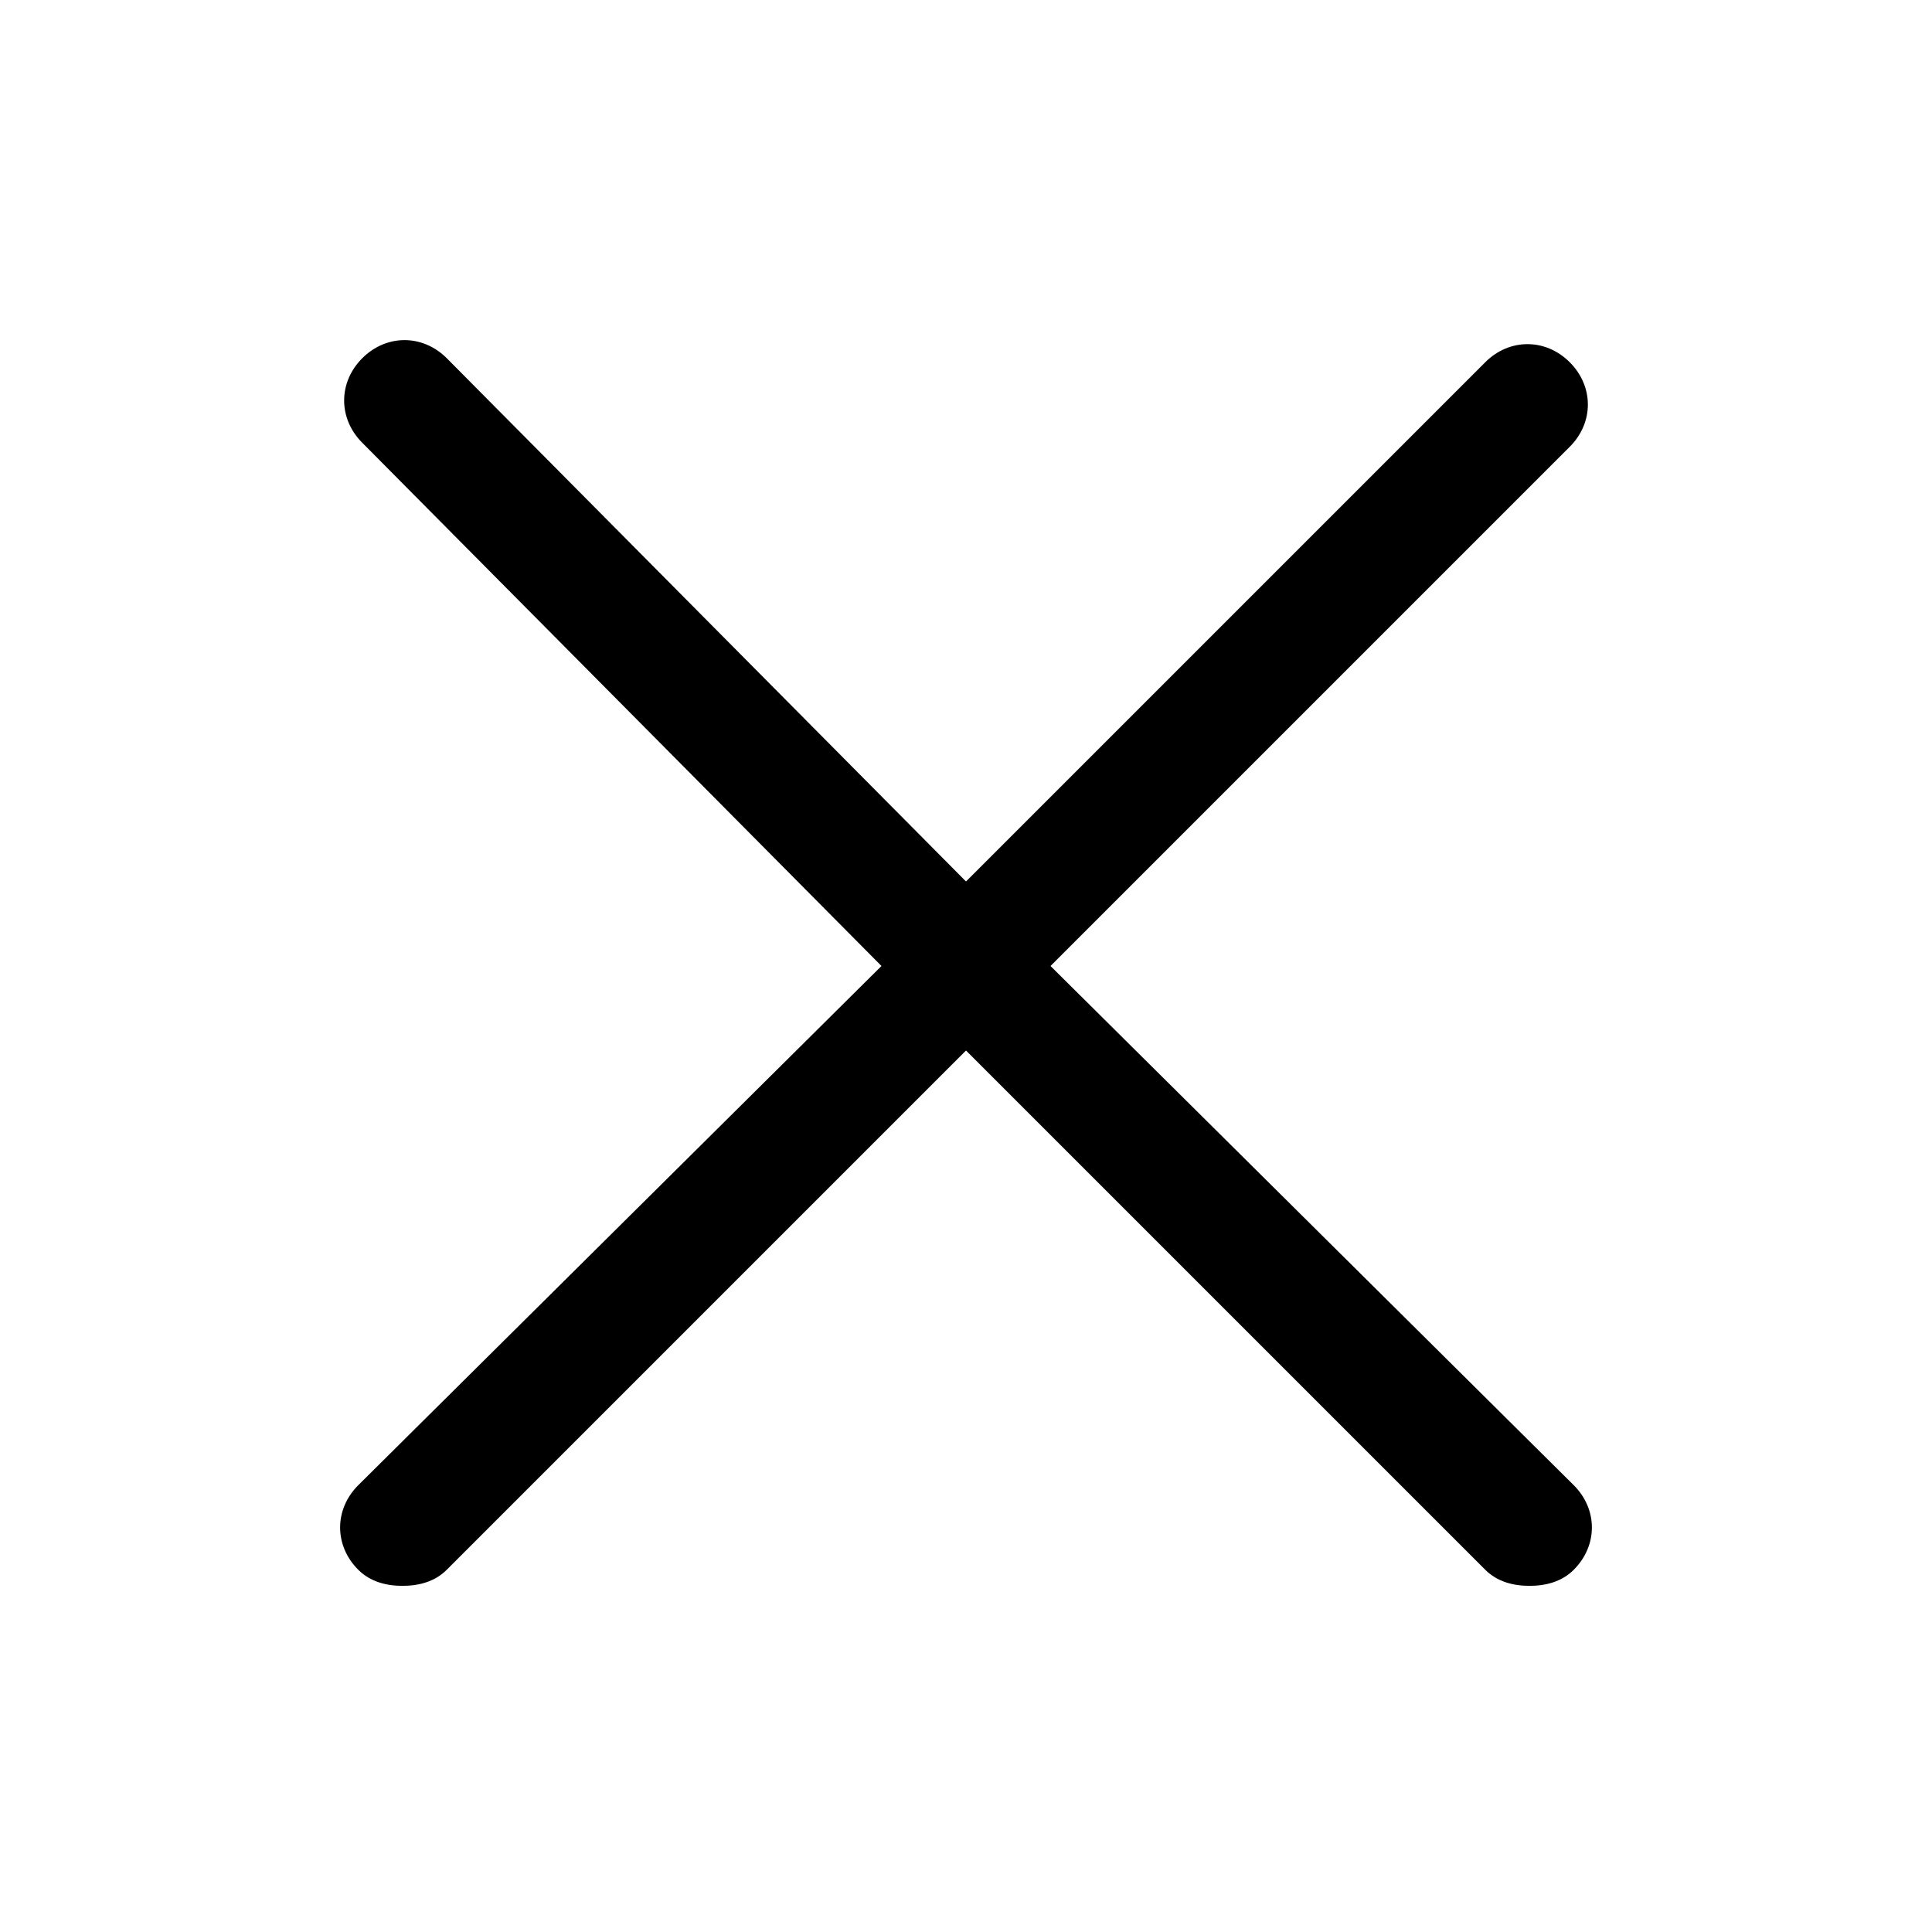
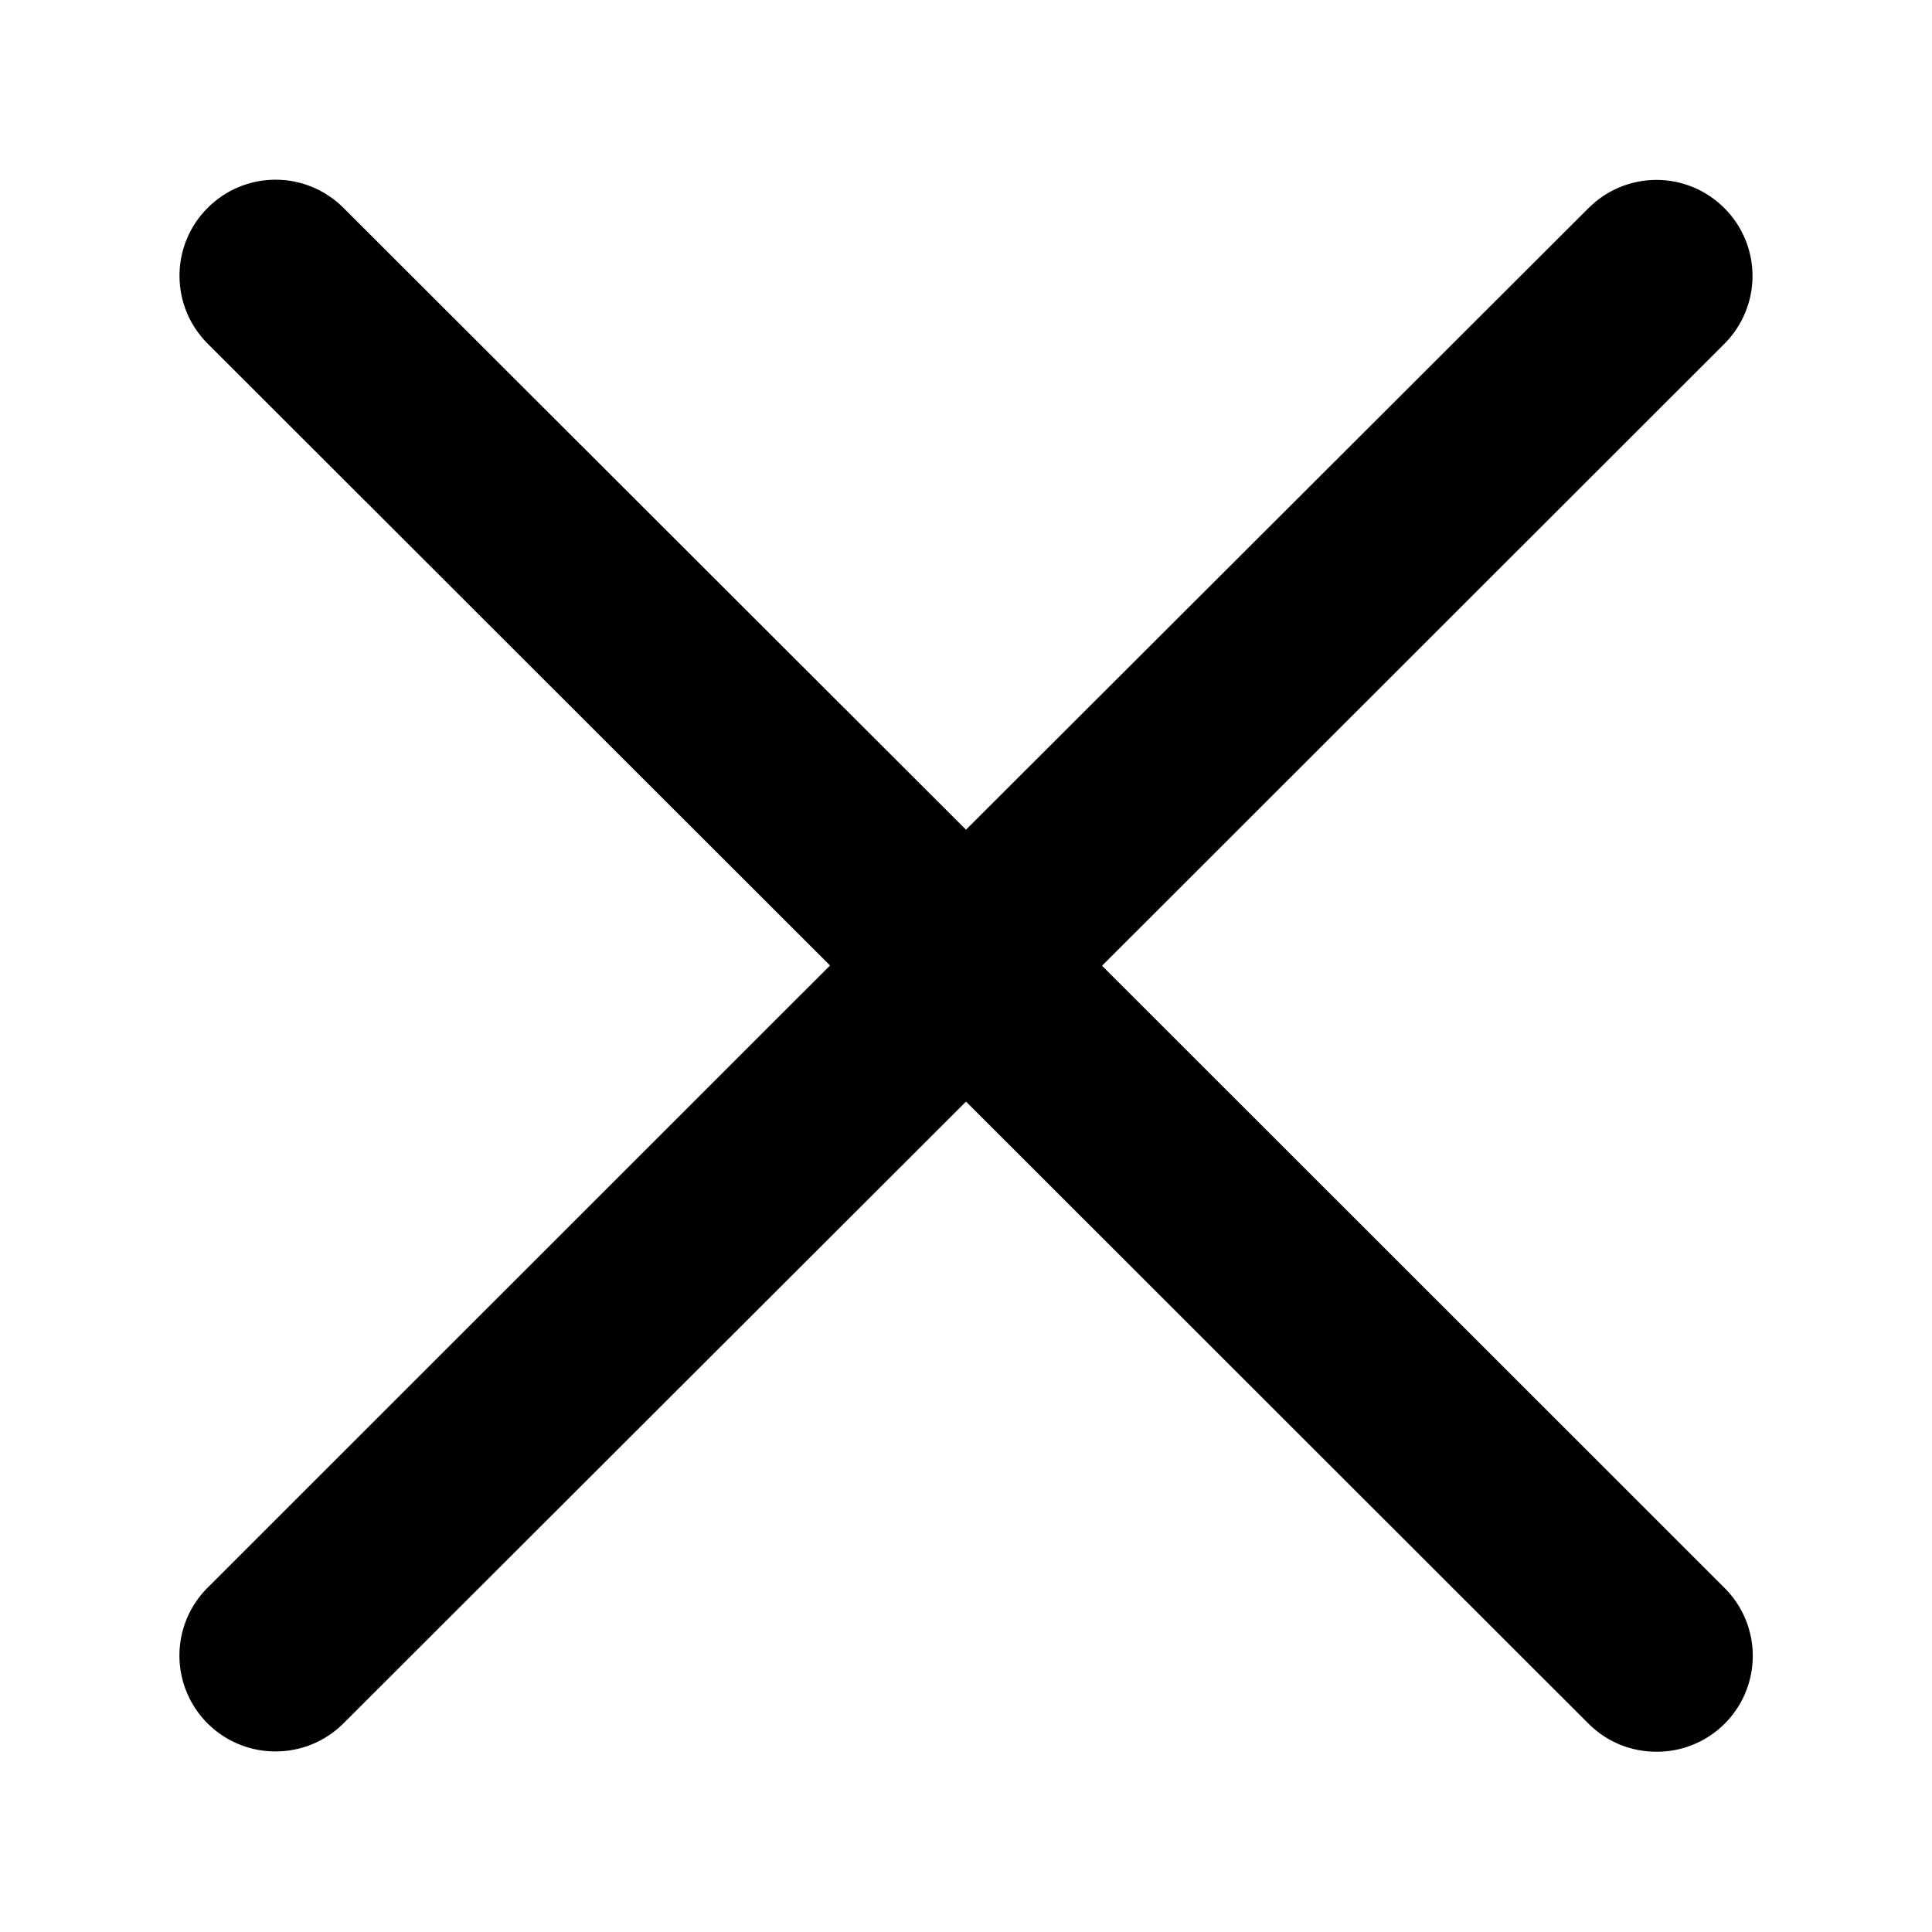
- <svg xmlns="http://www.w3.org/2000/svg" class="icon" viewBox="0 0 1024 1024" width="200" height="200">
-   <defs>
-     <style />
-   </defs>
-   <path d="M556.8 512L832 236.8c12.8-12.8 12.8-32 0-44.8-12.8-12.8-32-12.8-44.8 0L512 467.2 236.8 189.867c-12.8-12.8-32-12.8-44.8 0-12.8 12.8-12.8 32 0 44.8L467.2 512 189.867 787.2c-12.8 12.8-12.8 32 0 44.8 6.4 6.4 14.933 8.533 23.466 8.533S230.4 838.4 236.8 832L512 556.8 787.2 832c6.4 6.4 14.933 8.533 23.467 8.533s17.066-2.133 23.466-8.533c12.8-12.8 12.8-32 0-44.8L556.8 512z" />
+ <svg xmlns="http://www.w3.org/2000/svg" class="icon" width="200px" height="200.00px" viewBox="0 0 1024 1024" version="1.1">
+   <path d="M584.08 511.89l329.855-329.634a50.815 50.815 0 0 0 0-71.969 50.815 50.815 0 0 0-71.969 0L512 439.754 182.034 110.175a50.815 50.815 0 0 0-71.969 0 50.815 50.815 0 0 0 0 71.969l329.855 329.579-329.855 329.745a50.815 50.815 0 0 0 35.957 86.827c13.09 0 26.015-4.916 36.012-14.858L512 583.859l329.966 329.745c9.942 9.942 22.922 14.858 36.012 14.858a50.815 50.815 0 0 0 36.012-86.883l-329.91-329.745z" />
</svg>
